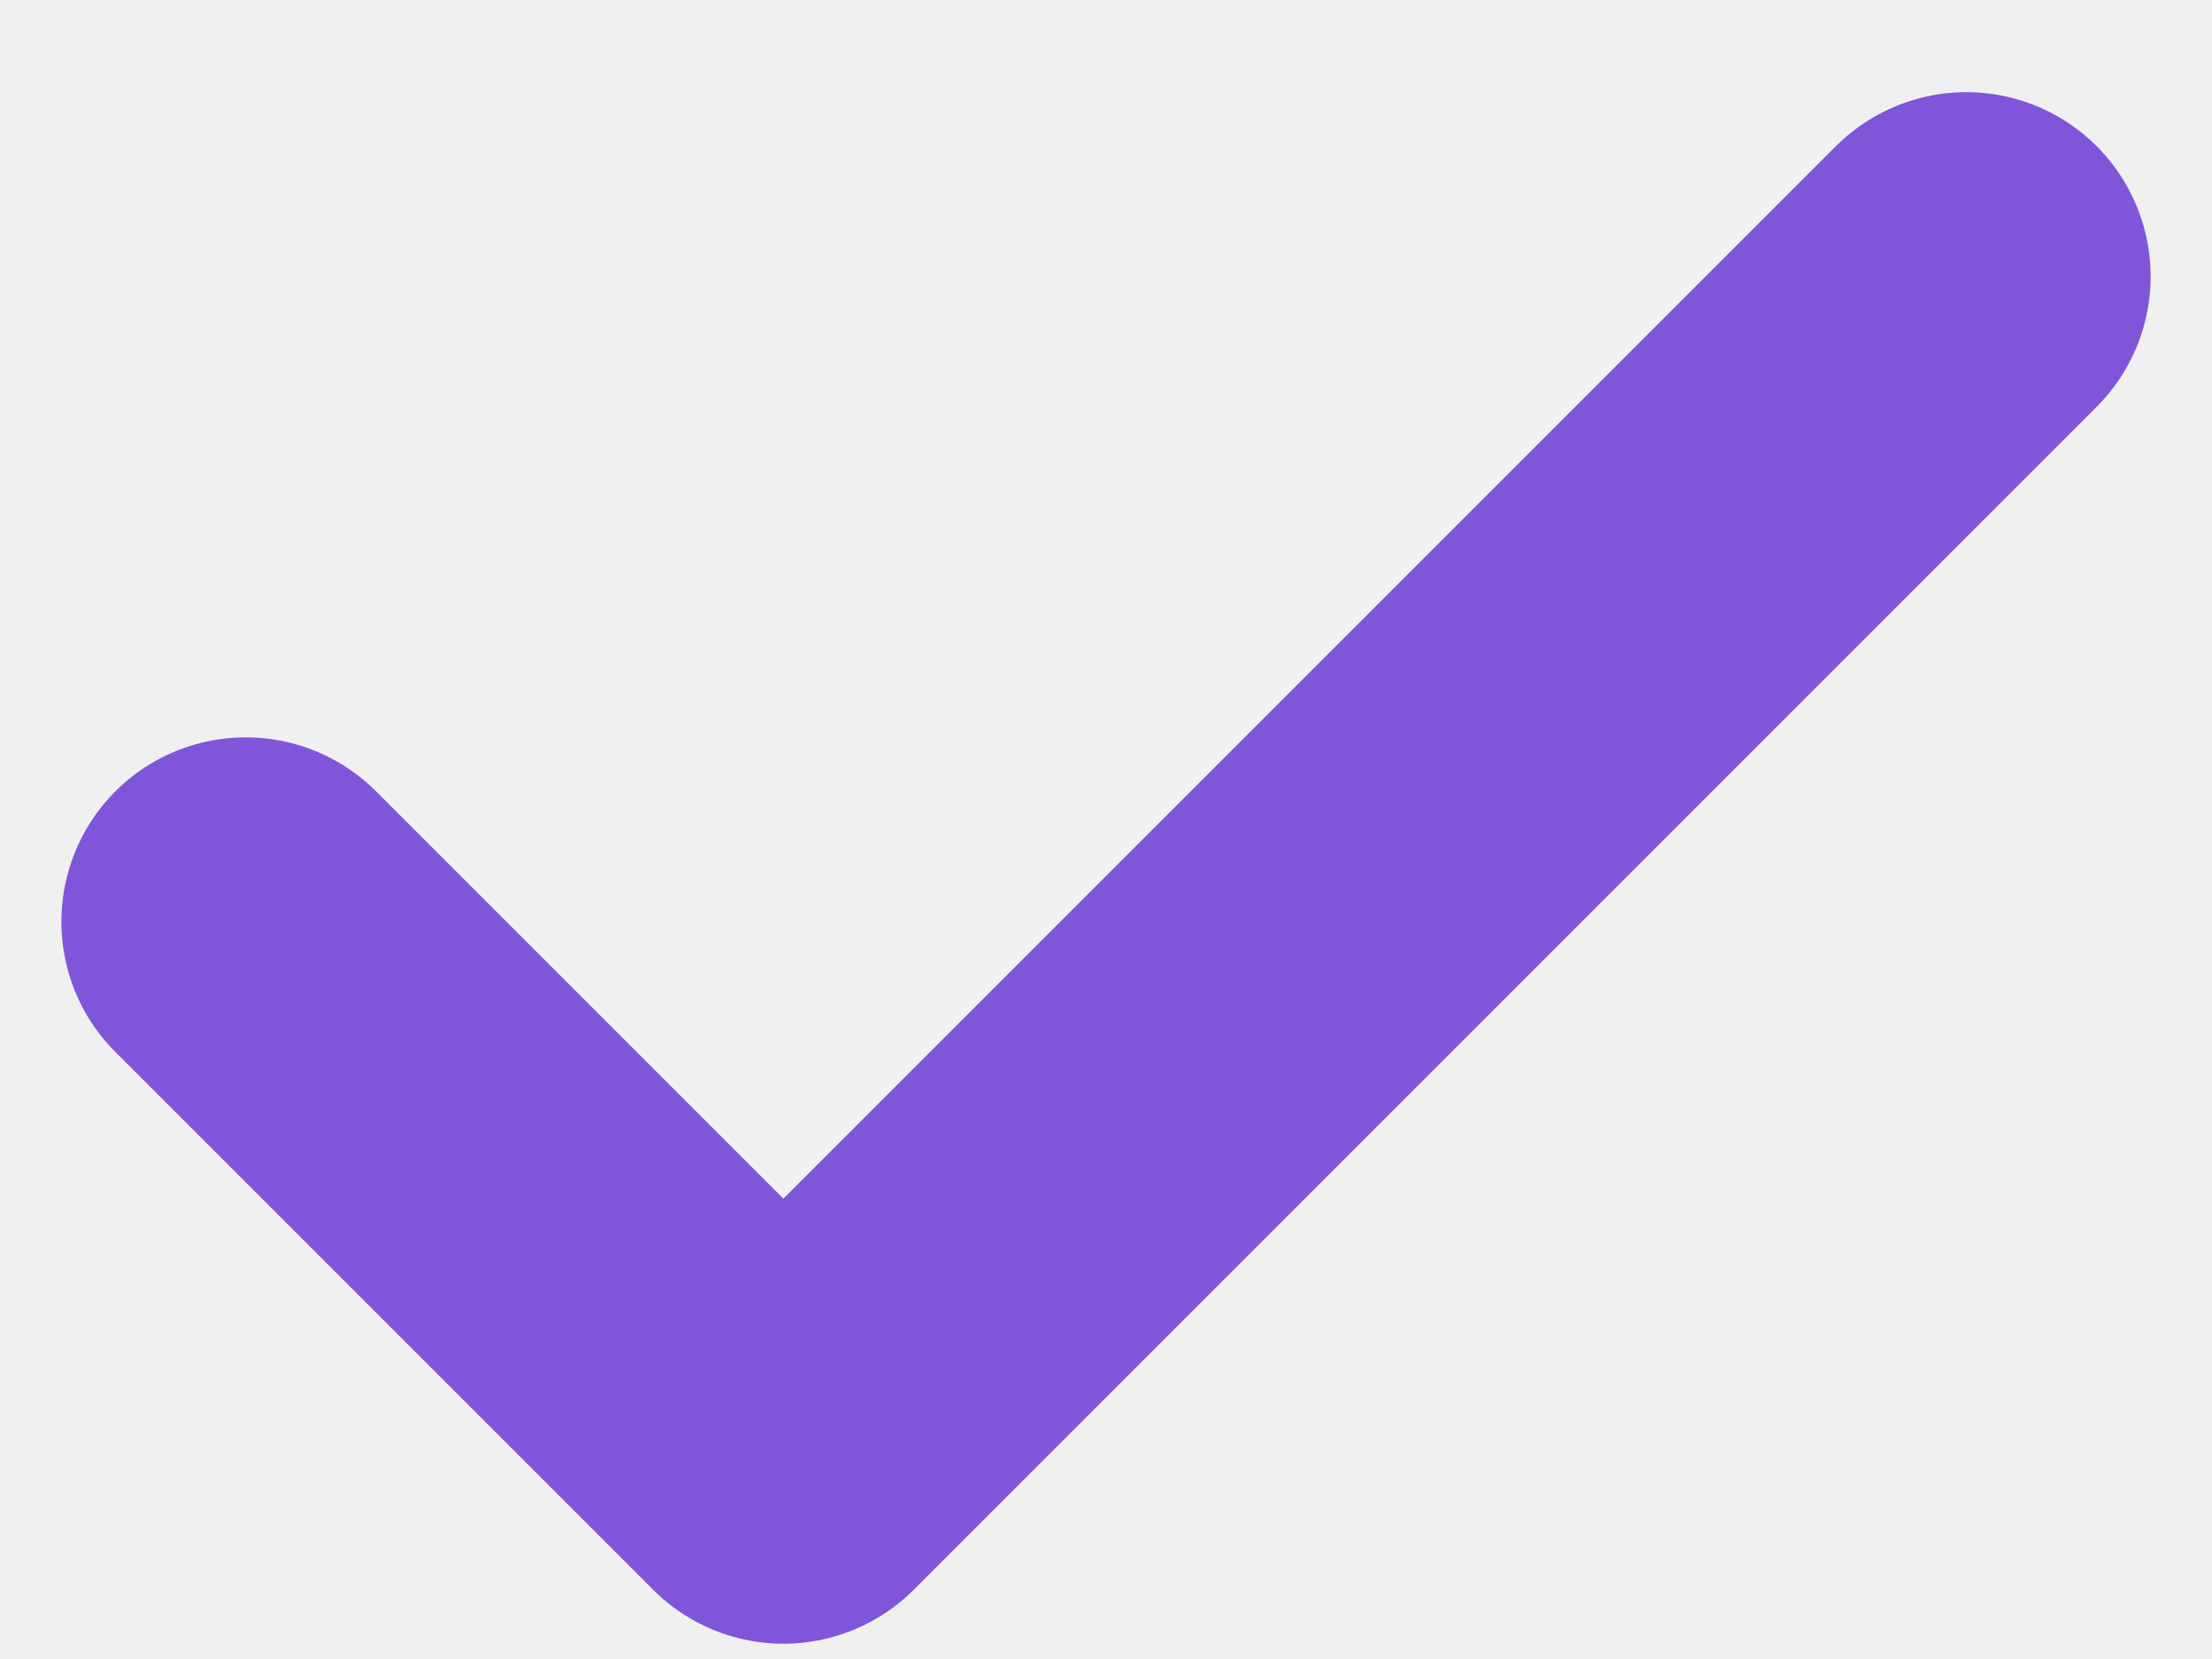
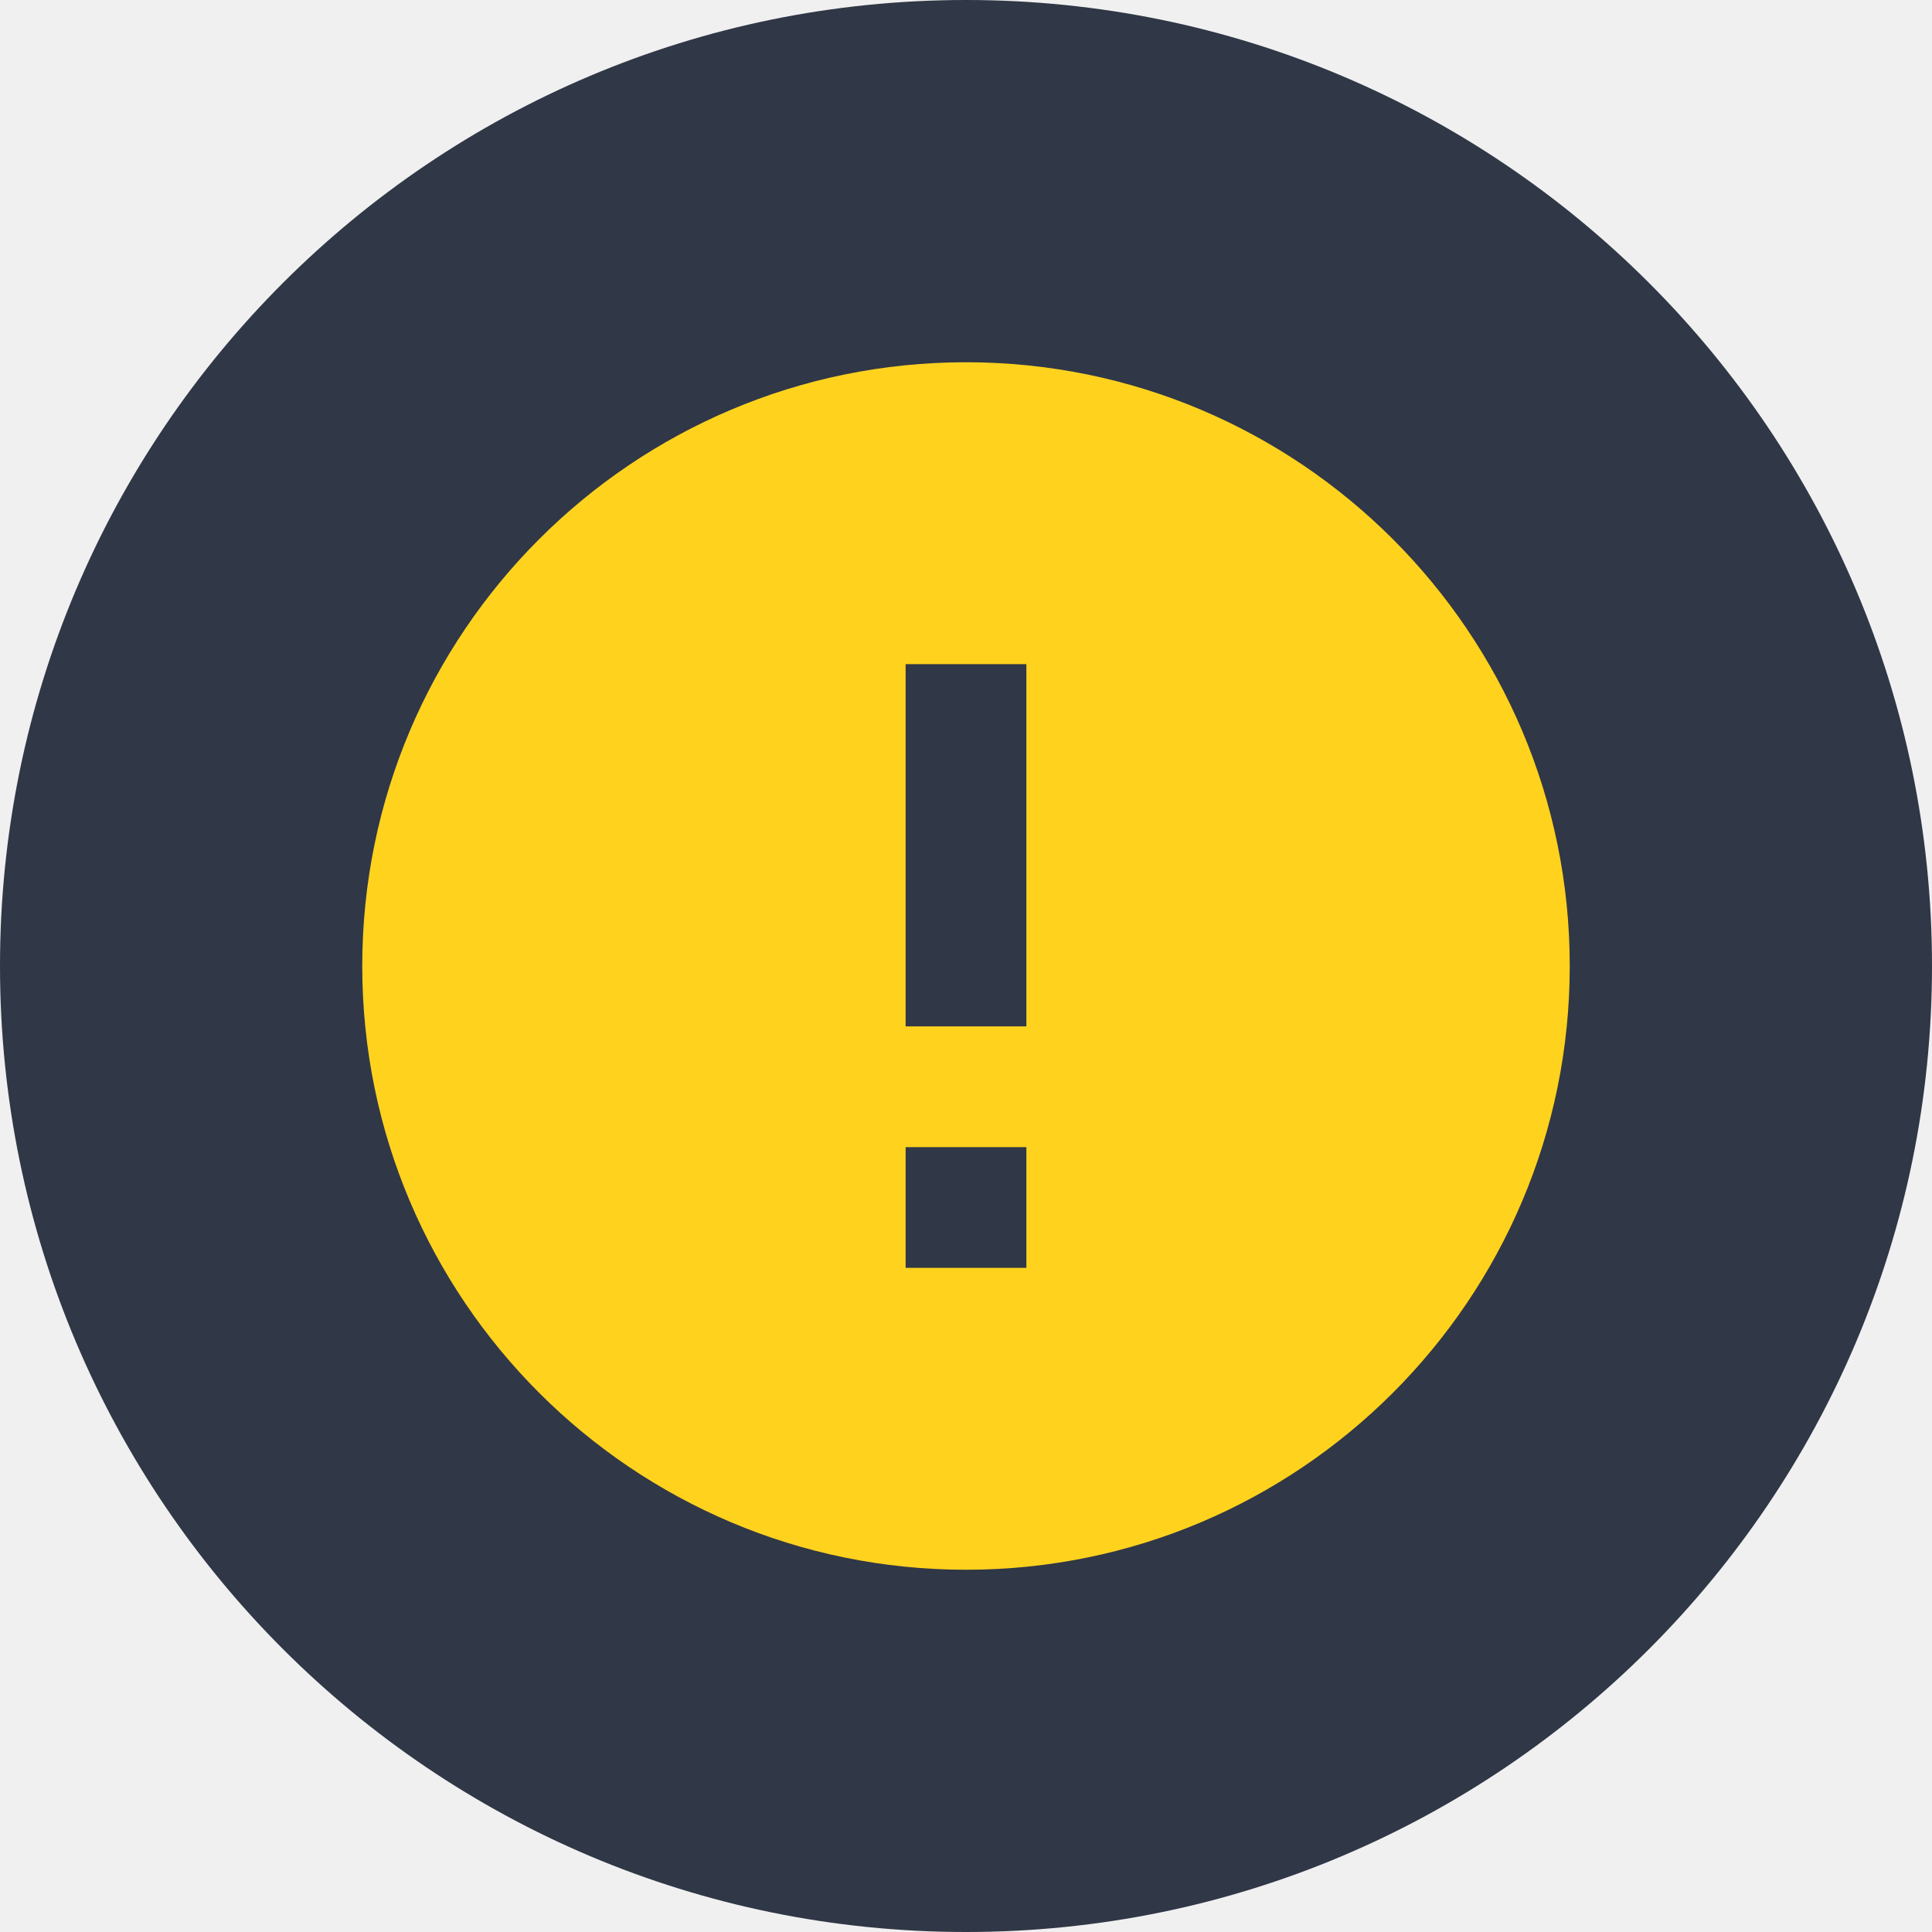
- <svg xmlns="http://www.w3.org/2000/svg" width="12" height="9" viewBox="0 0 12 9" fill="none">
-   <path d="M10.667 1.5L4.25 7.917L1.333 5" stroke="#7F56D9" stroke-width="2" stroke-linecap="round" stroke-linejoin="round" />
+ <svg xmlns="http://www.w3.org/2000/svg" width="32" height="32" viewBox="0 0 32 32" fill="none">
+   <rect width="32" height="32" rx="16" fill="#303746" />
+   <g clip-path="url(#clip0_41_255)">
+     <path d="M16 6C10.48 6 6 10.48 6 16C6 21.52 10.48 26 16 26C21.52 26 26 21.52 26 16C26 10.48 21.52 6 16 6ZM17 21H15V19H17V21ZM17 17H15V11H17V17Z" fill="#FFD21E" />
+   </g>
+   <defs>
+     <clipPath id="clip0_41_255">
+       <rect width="24" height="24" fill="white" transform="translate(4 4)" />
+     </clipPath>
+   </defs>
</svg>
